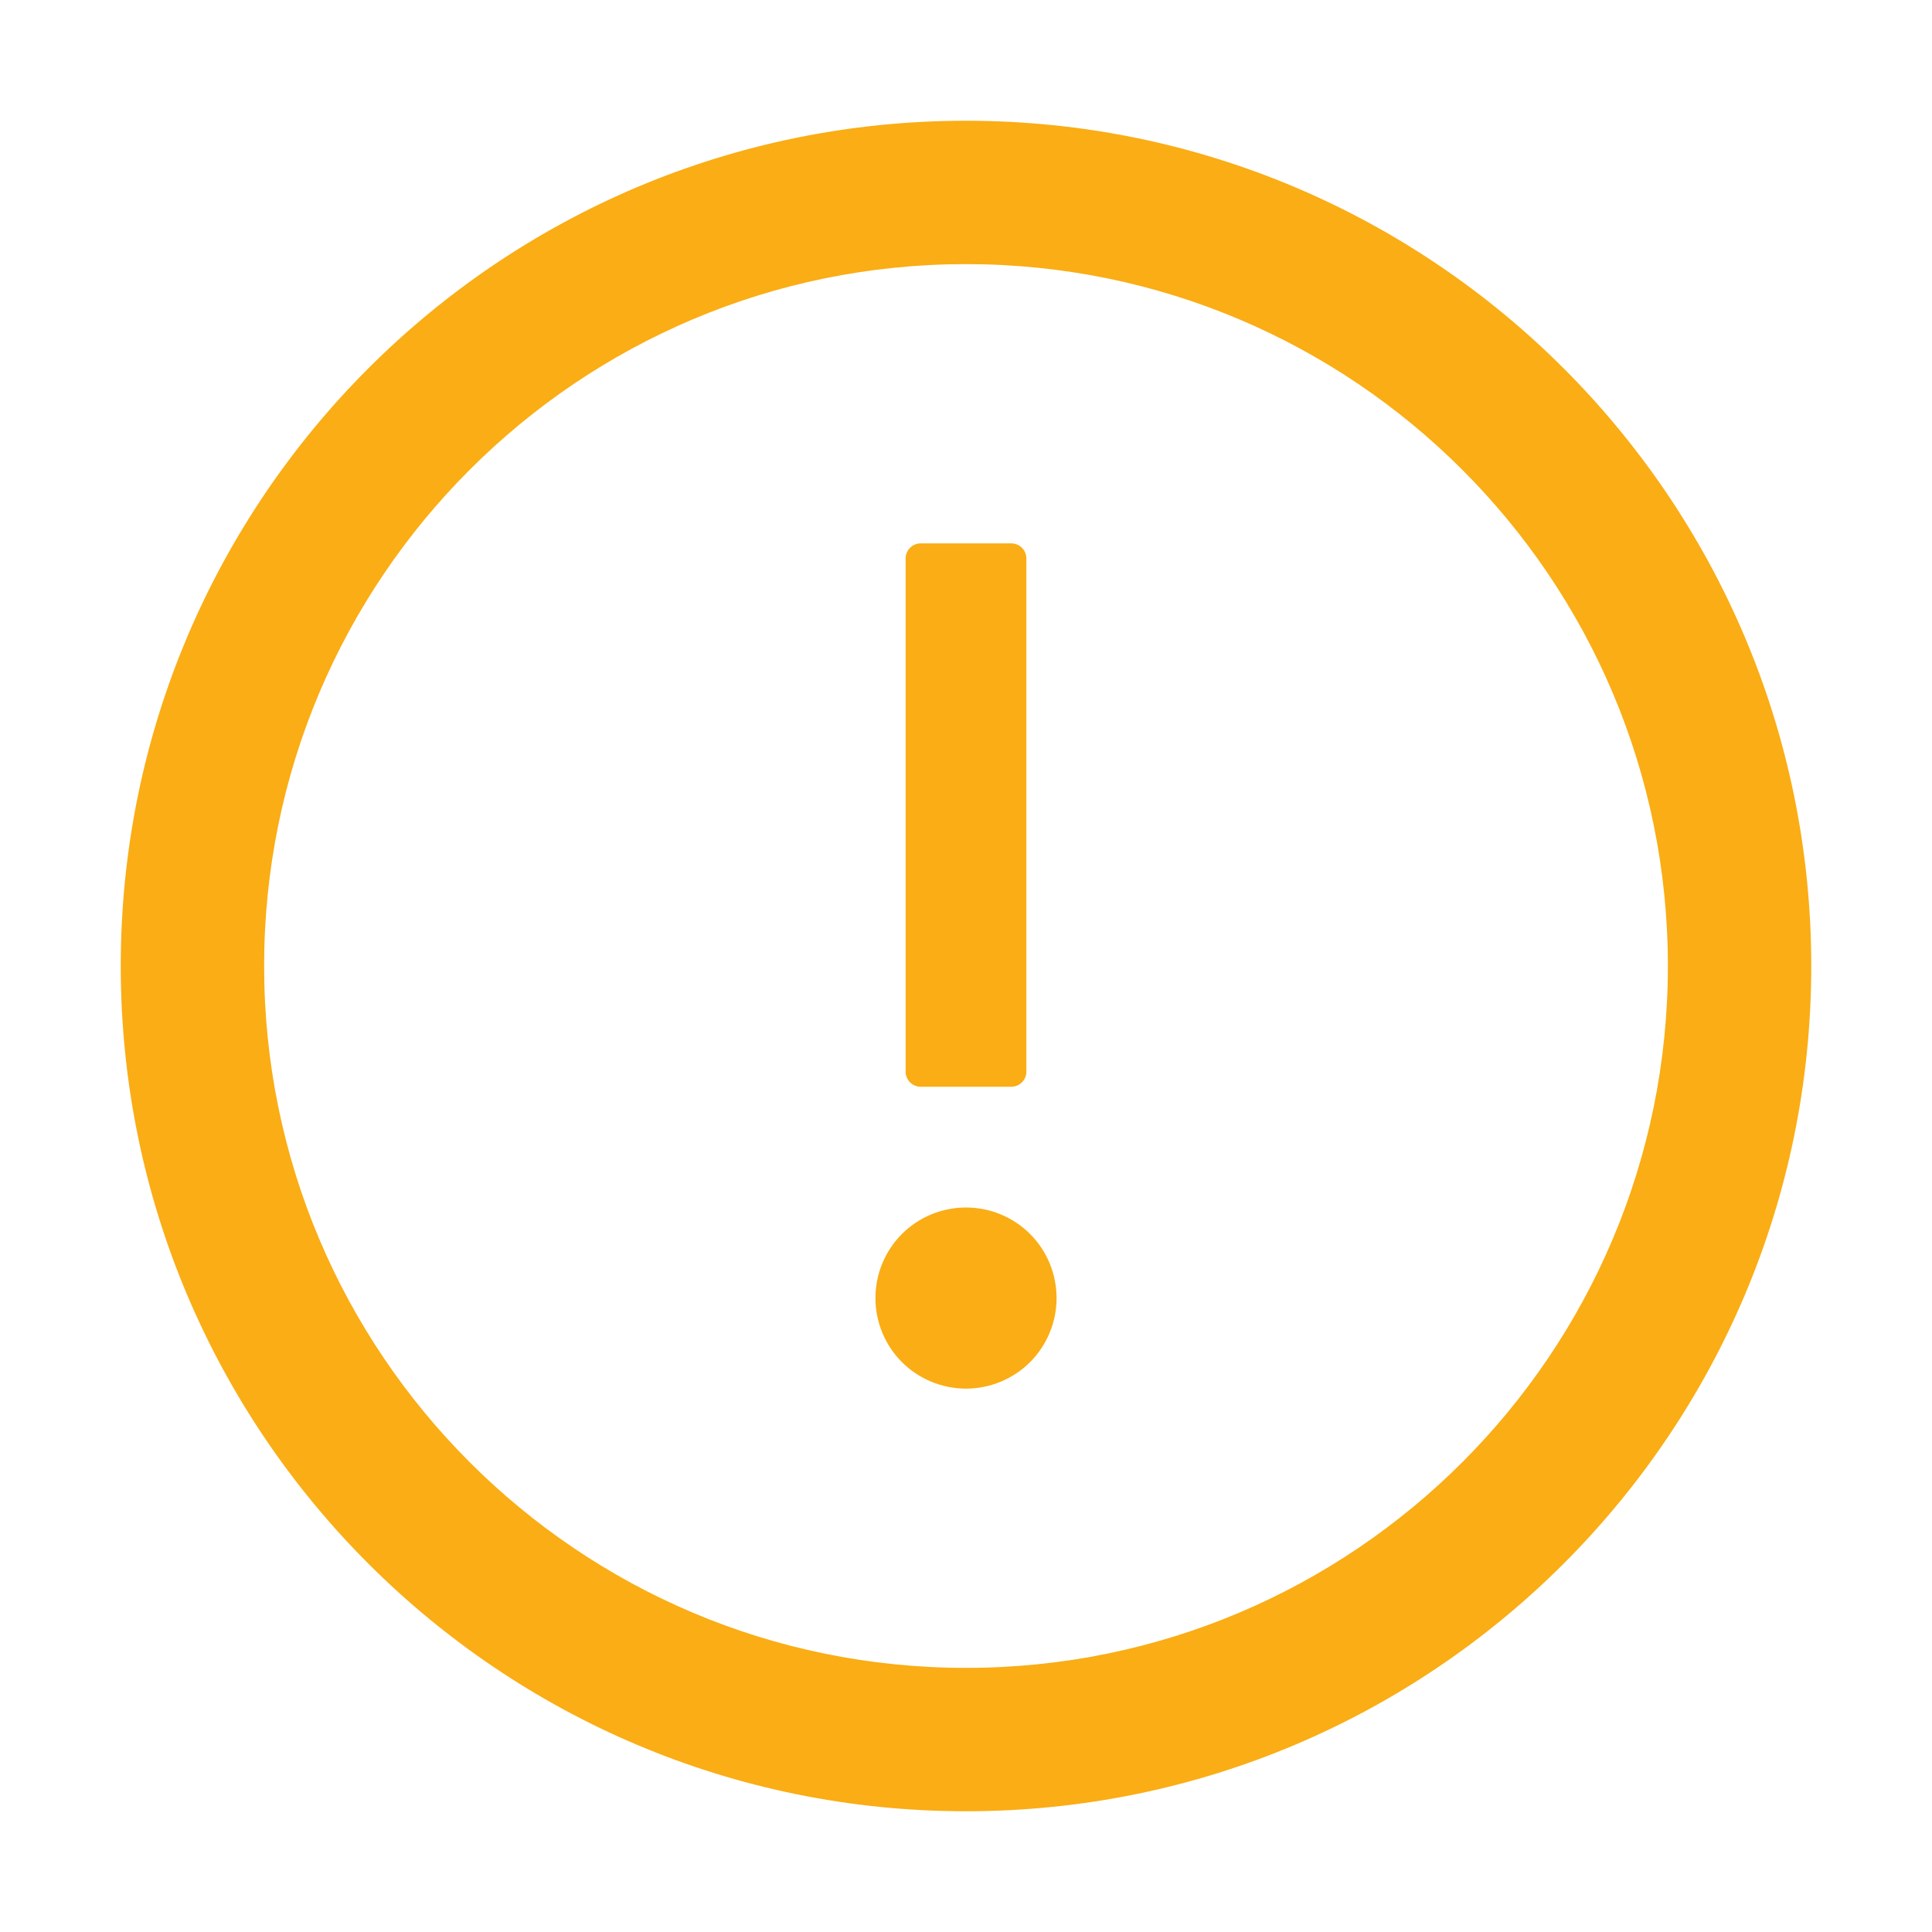
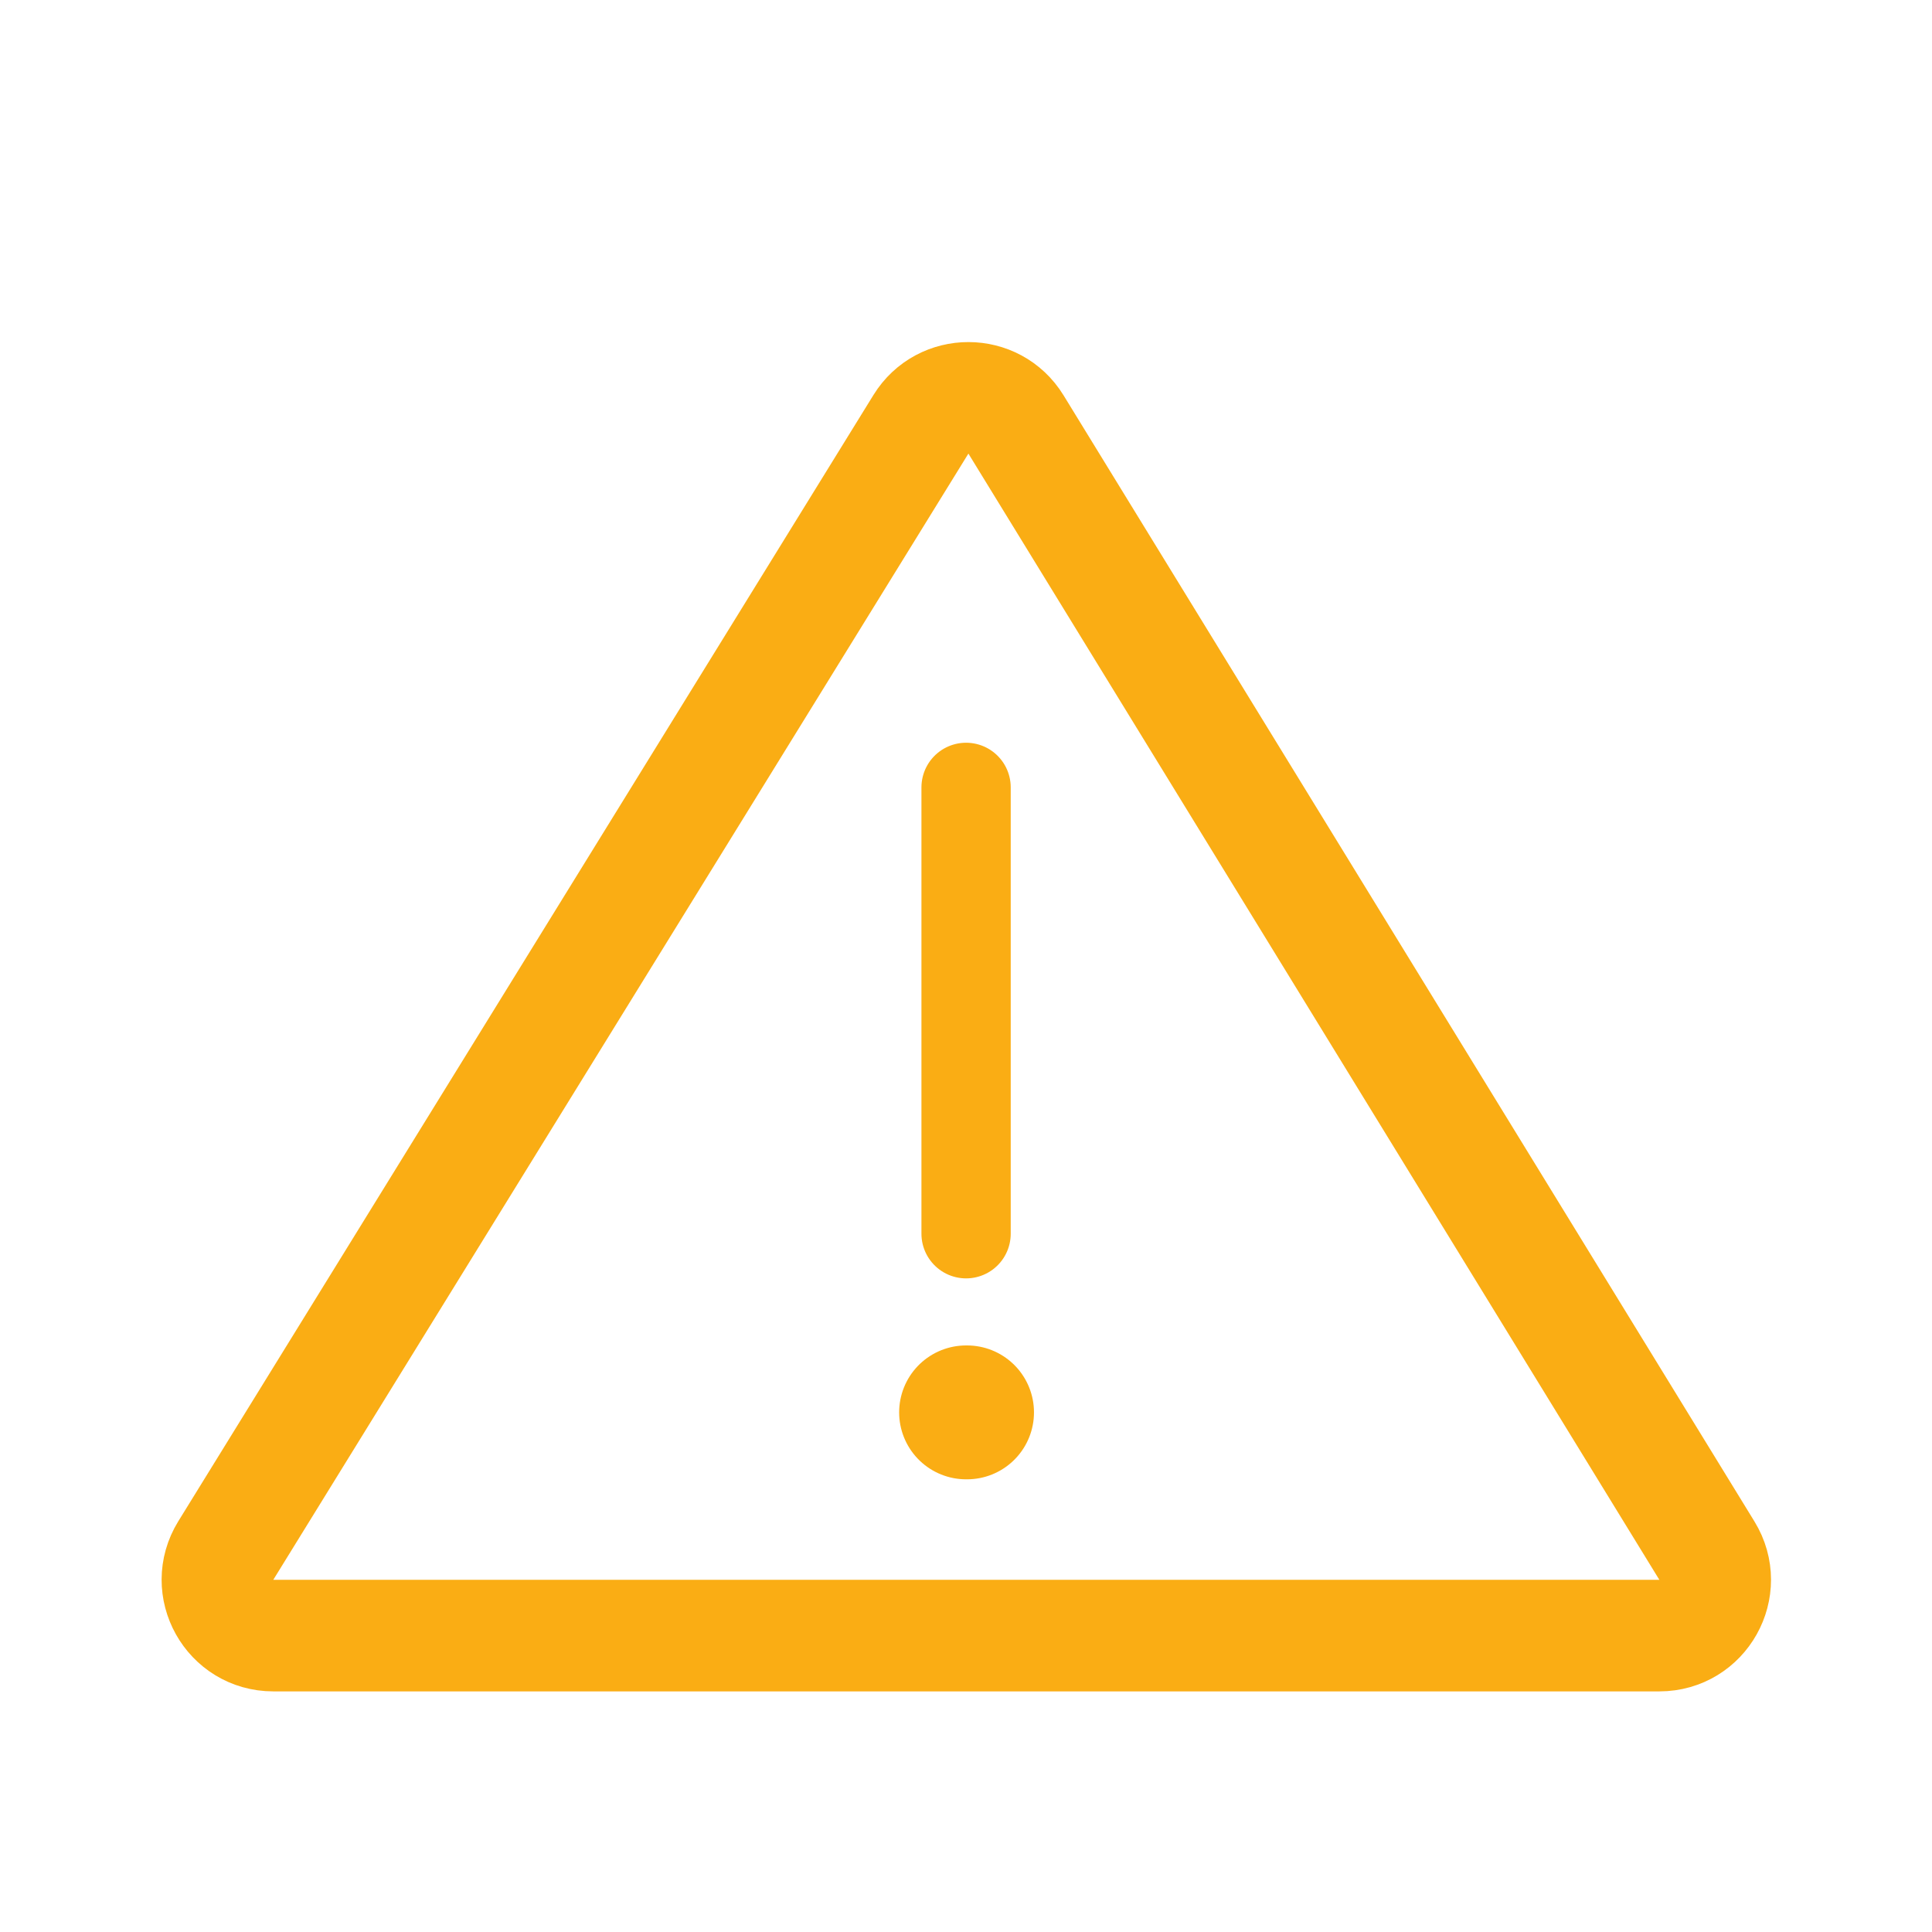
<svg xmlns="http://www.w3.org/2000/svg" width="24" height="24" viewBox="0 0 24 24" fill="none">
-   <path d="M12 1.5C6.202 1.5 1.5 6.202 1.5 12C1.5 17.798 6.202 22.5 12 22.5C17.798 22.5 22.5 17.798 22.5 12C22.5 6.202 17.798 1.5 12 1.5ZM12 20.719C7.186 20.719 3.281 16.814 3.281 12C3.281 7.186 7.186 3.281 12 3.281C16.814 3.281 20.719 7.186 20.719 12C20.719 16.814 16.814 20.719 12 20.719Z" fill="#FAAD14" />
-   <path d="M10.875 16.125C10.875 16.423 10.993 16.709 11.204 16.921C11.415 17.131 11.702 17.25 12 17.25C12.298 17.25 12.585 17.131 12.796 16.921C13.007 16.709 13.125 16.423 13.125 16.125C13.125 15.827 13.007 15.54 12.796 15.329C12.585 15.118 12.298 15 12 15C11.702 15 11.415 15.118 11.204 15.329C10.993 15.54 10.875 15.827 10.875 16.125ZM11.438 13.5H12.562C12.666 13.5 12.75 13.416 12.75 13.312V6.938C12.75 6.834 12.666 6.75 12.562 6.75H11.438C11.334 6.75 11.25 6.834 11.25 6.938V13.312C11.25 13.416 11.334 13.5 11.438 13.5Z" fill="#FAAD14" />
+   <path d="M20.613 20.318H3.395C2.852 20.318 2.52 19.723 2.805 19.261L11.44 5.271C11.711 4.832 12.351 4.833 12.621 5.273L21.204 19.263C21.487 19.725 21.155 20.318 20.613 20.318Z" stroke="#FAAD14" stroke-width="1.386" stroke-linecap="round" stroke-linejoin="round" />
+   <path d="M12.001 17.545H12.013" stroke="#FAAD14" stroke-width="1.663" stroke-linecap="round" stroke-linejoin="round" />
+   <path d="M12.001 9.781L12.001 15.326" stroke="#FAAD14" stroke-width="1.109" stroke-linecap="round" stroke-linejoin="round" />
</svg>
